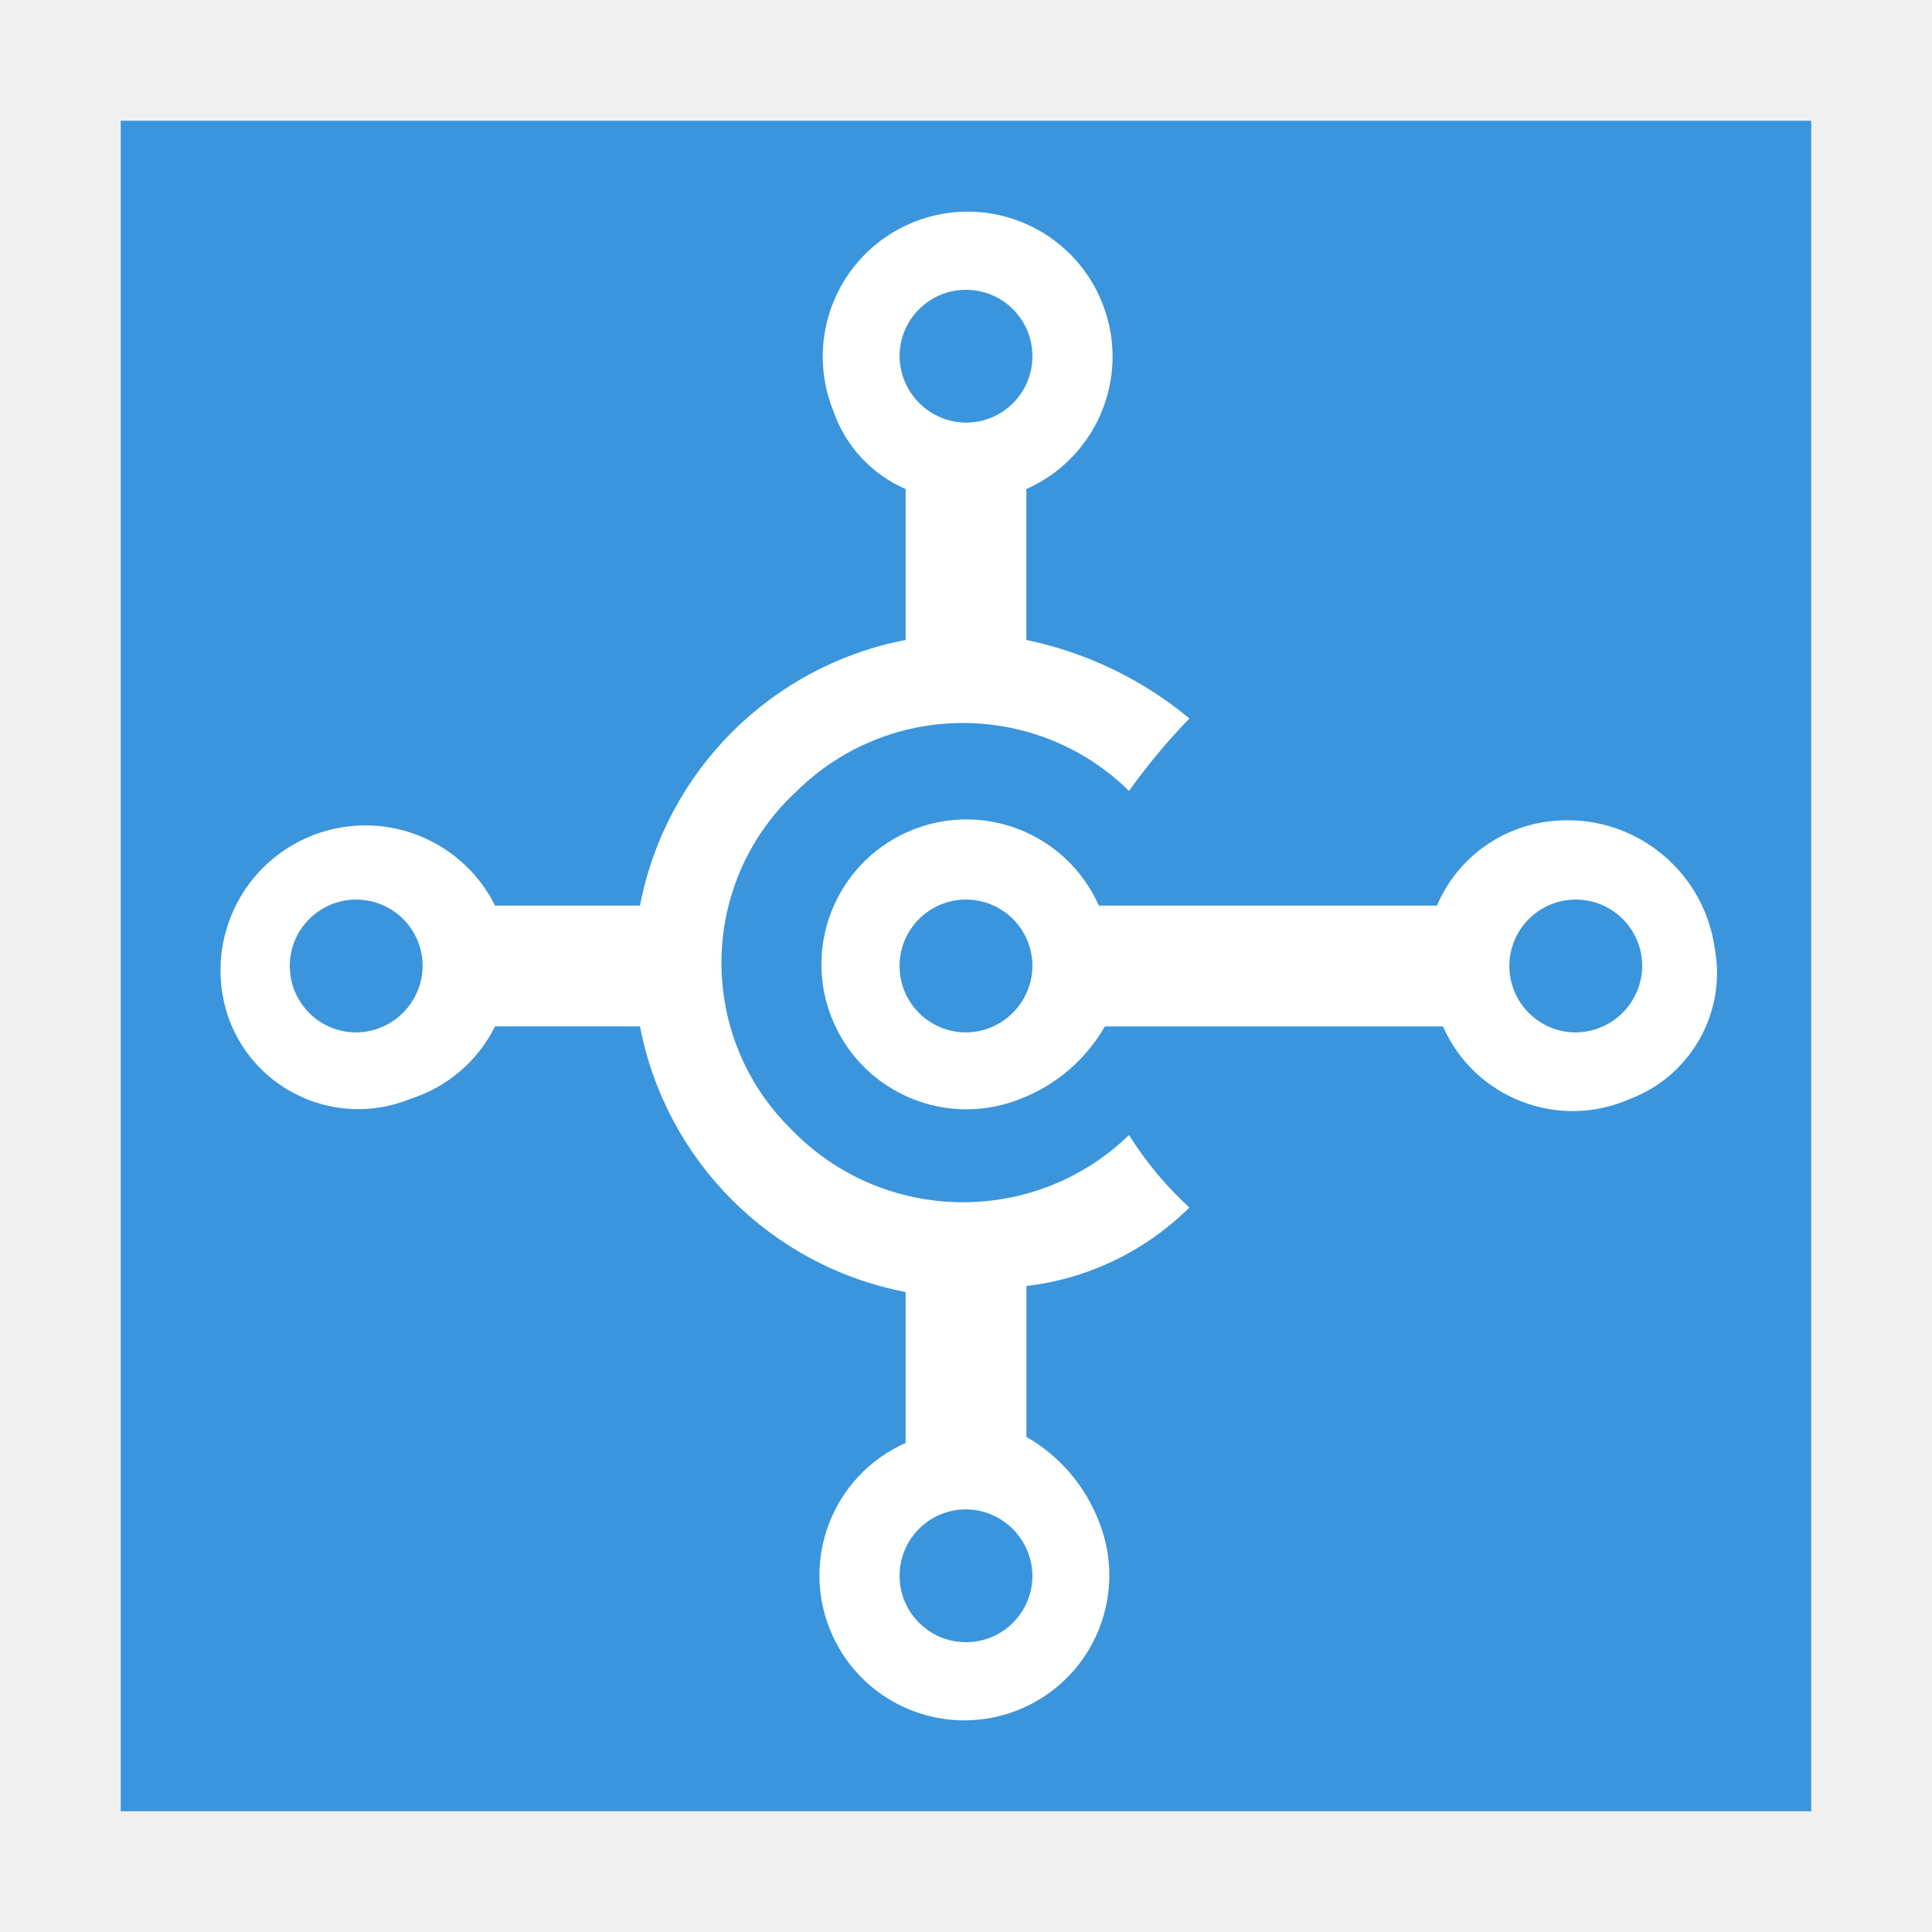
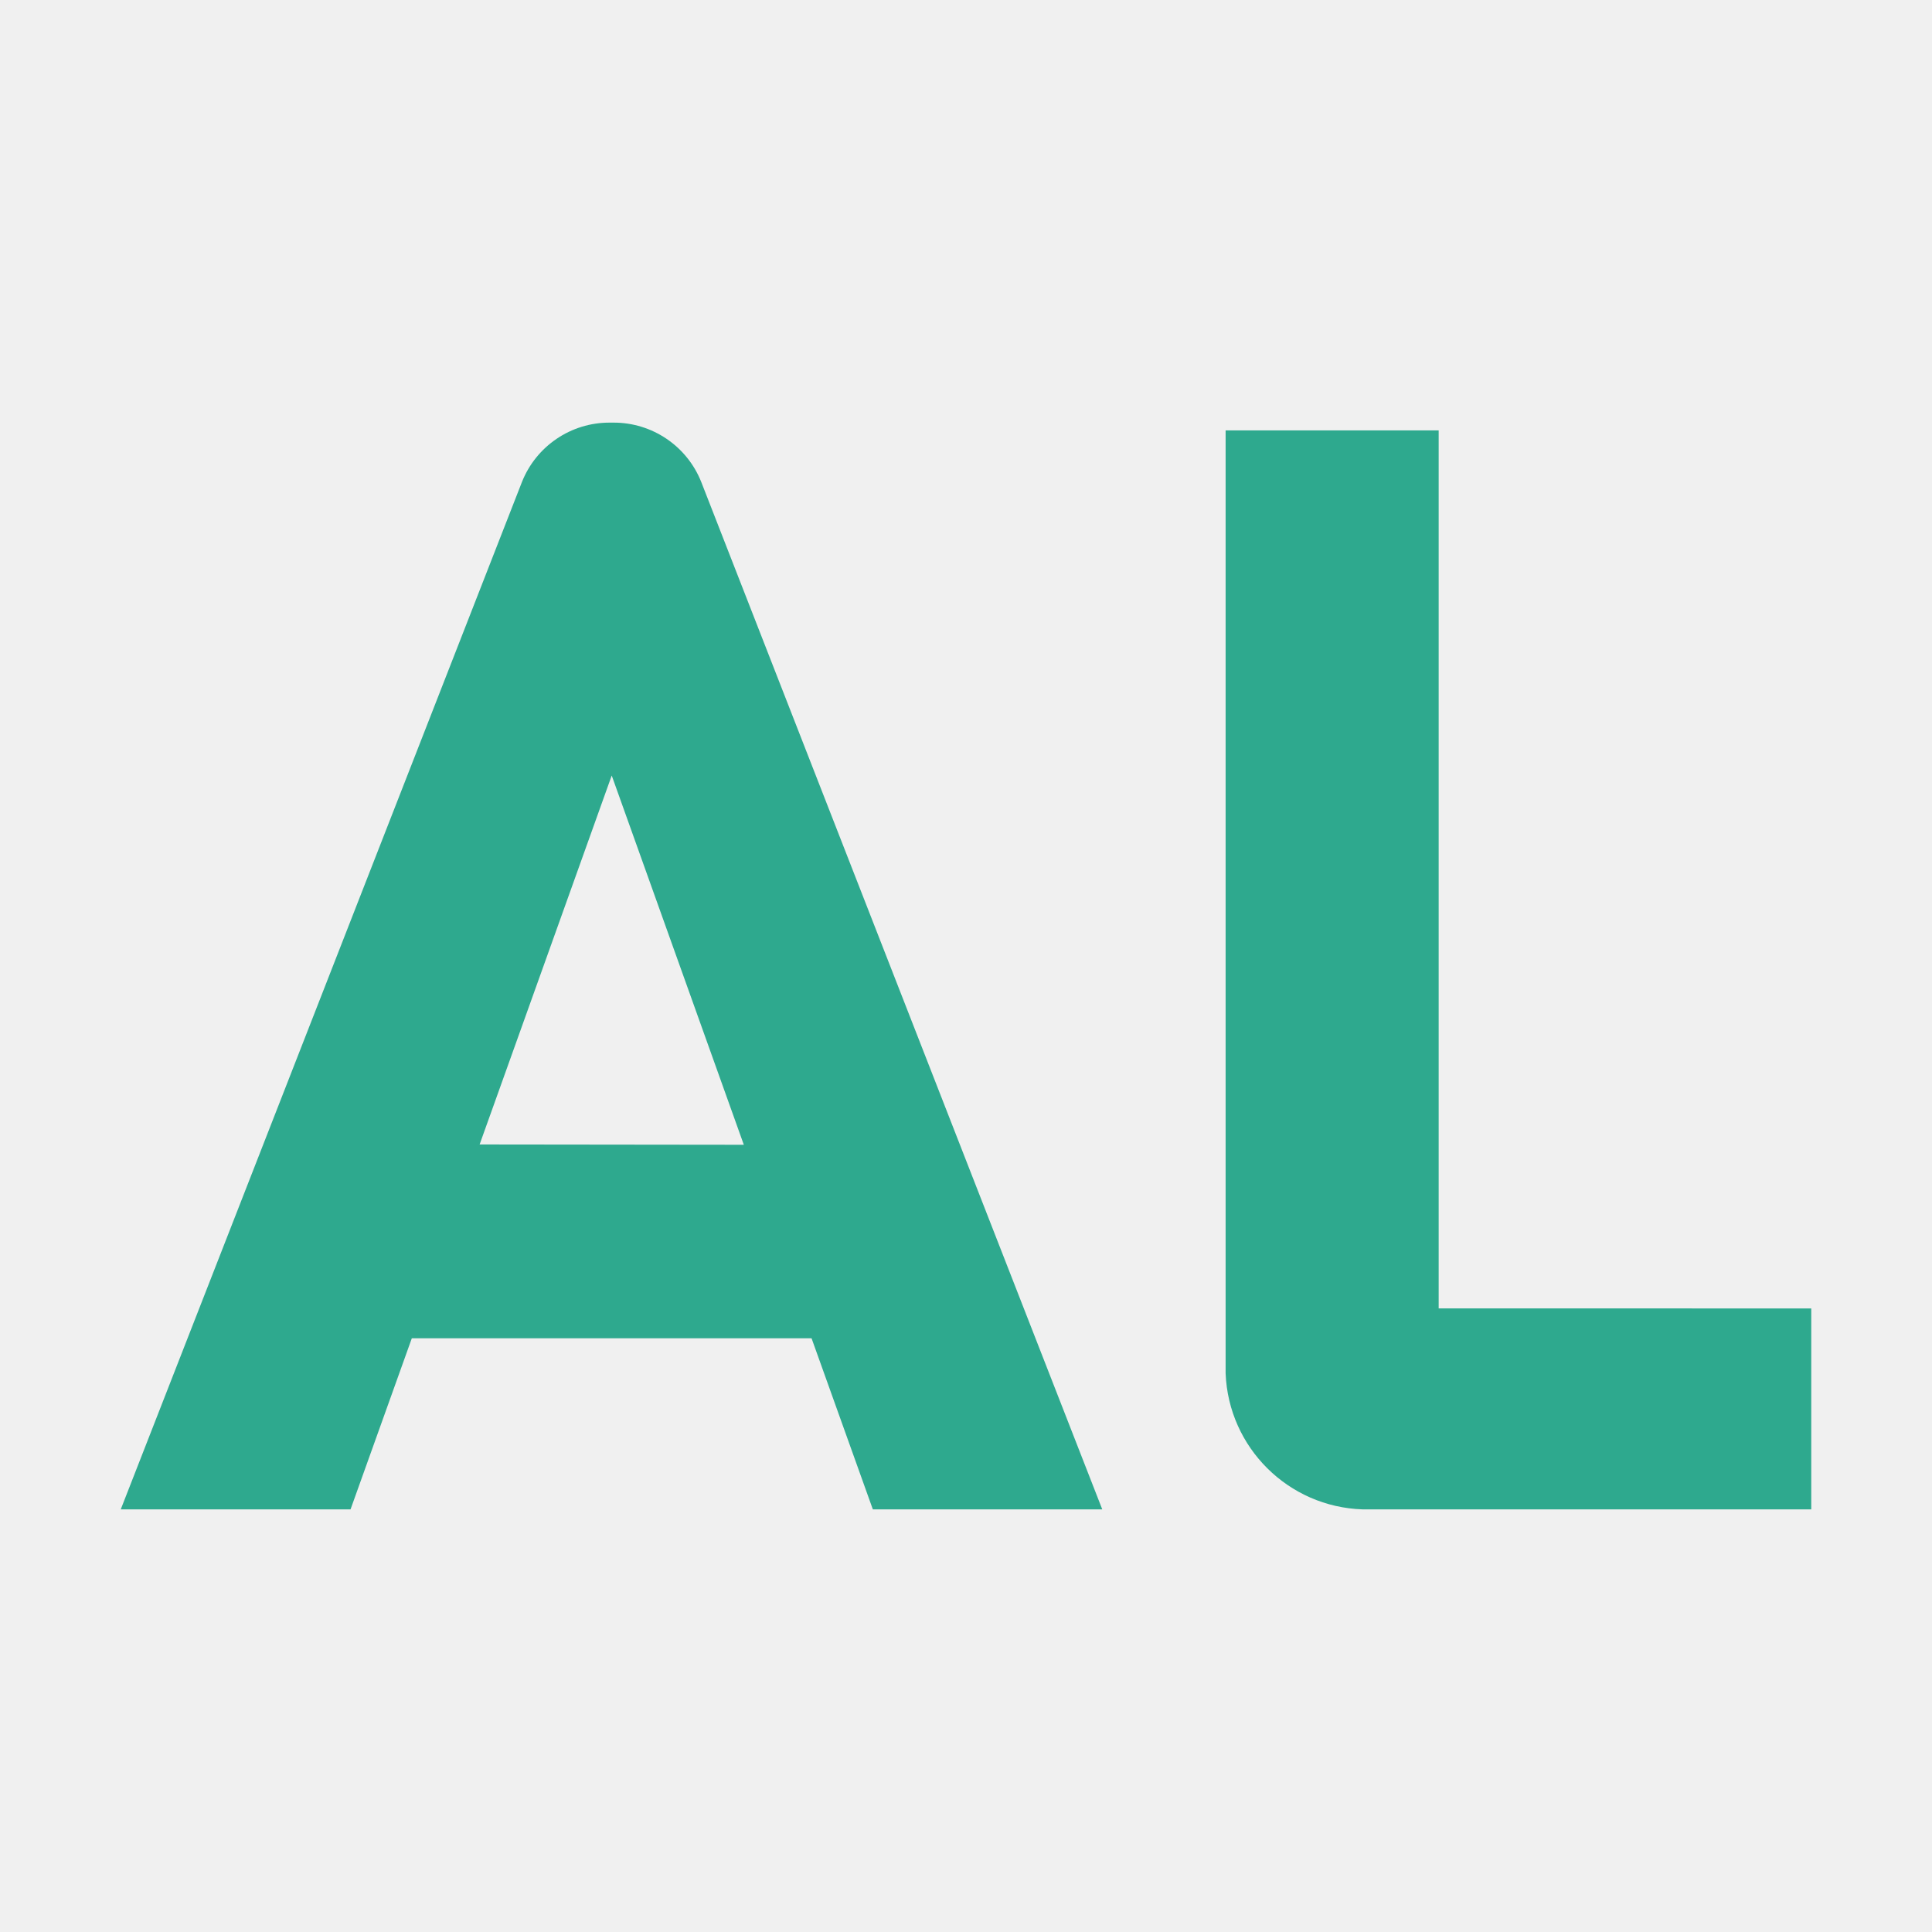
<svg xmlns="http://www.w3.org/2000/svg" viewBox="0 0 32 32">
-   <path style="fill:#3A95DC" d="M2,2h28v28H2V2z" />
-   <path style="fill:#FFFFFF" d="M19.7,20c-0.386-0.353-0.722-0.757-1-1.2c-1.569,1.519-4.072,1.478-5.591-0.091c0,0-0.001-0.001-0.001-0.001 L13.1,18.7c-1.52-1.501-1.536-3.95-0.035-5.47c0.044-0.044,0.089-0.088,0.135-0.13c1.527-1.5,3.973-1.5,5.5,0 c0.303-0.424,0.638-0.825,1-1.2c-0.78-0.648-1.707-1.094-2.7-1.3V8.1c1.212-0.537,1.759-1.955,1.221-3.167s-1.955-1.759-3.167-1.221 C13.873,4.236,13.319,5.601,13.8,6.8c0.199,0.583,0.635,1.055,1.2,1.3v2.5c-2.229,0.429-3.971,2.171-4.4,4.4H8.2 c-0.592-1.186-2.033-1.668-3.219-1.076C3.886,14.47,3.378,15.752,3.8,16.9c0.449,1.178,1.768,1.77,2.946,1.321L6.8,18.2 c0.61-0.194,1.115-0.627,1.4-1.2h2.4c0.429,2.229,2.171,3.971,4.4,4.4v2.5c-1.212,0.537-1.759,1.955-1.221,3.167 s1.955,1.759,3.167,1.221c1.181-0.524,1.736-1.889,1.255-3.088c-0.227-0.591-0.651-1.085-1.2-1.4v-2.5 C18.02,21.181,18.971,20.723,19.7,20z M14.9,5.9c0-0.608,0.492-1.1,1.1-1.1s1.1,0.492,1.1,1.1S16.608,7,16,7l0,0 C15.395,6.995,14.905,6.505,14.9,5.9z M5.9,17.1c-0.608,0-1.1-0.492-1.1-1.1c0-0.608,0.492-1.1,1.1-1.1S7,15.392,7,16l0,0 C6.995,16.605,6.505,17.095,5.9,17.1z M17.1,26.1c0,0.608-0.492,1.1-1.1,1.1s-1.1-0.492-1.1-1.1S15.392,25,16,25h0l0,0 C16.605,25.005,17.095,25.495,17.1,26.1z" />
-   <path style="fill:#FFFFFF" d="M28.4,15.7c-0.187-1.313-1.381-2.242-2.7-2.1c-0.841,0.086-1.569,0.622-1.9,1.4h-5.6 c-0.537-1.212-1.955-1.759-3.167-1.221s-1.759,1.955-1.221,3.167c0.524,1.181,1.889,1.736,3.088,1.255 c0.591-0.227,1.085-0.651,1.4-1.2h5.6c0.522,1.186,1.907,1.725,3.094,1.203c0.002-0.001,0.004-0.002,0.006-0.003l0,0 C28.011,17.816,28.601,16.762,28.4,15.7z M16,17.1c-0.608,0-1.1-0.492-1.1-1.1s0.492-1.1,1.1-1.1c0.608,0,1.1,0.492,1.1,1.1l0,0 C17.095,16.605,16.605,17.095,16,17.1z M26.1,17.1c-0.608,0-1.1-0.492-1.1-1.1s0.492-1.1,1.1-1.1s1.1,0.492,1.1,1.1l0,0 C27.195,16.605,26.705,17.095,26.1,17.1z" />
+   <path d="M11.616,7.986A1.559,1.559,0,0,0,10.16,7H10.1a1.558,1.558,0,0,0-1.456.986L2,25H5.806l1.015-2.834h6.621L14.457,25h3.8ZM7.944,18.956l2.188-6.111,2.188,6.116Z" style="fill:#2ea98e" />
+   <path d="M23.829,21.671V7.129H20.3V22.747A2.346,2.346,0,0,0,22.57,25H30V21.672Z" style="fill:#2ea98e" />
</svg>
